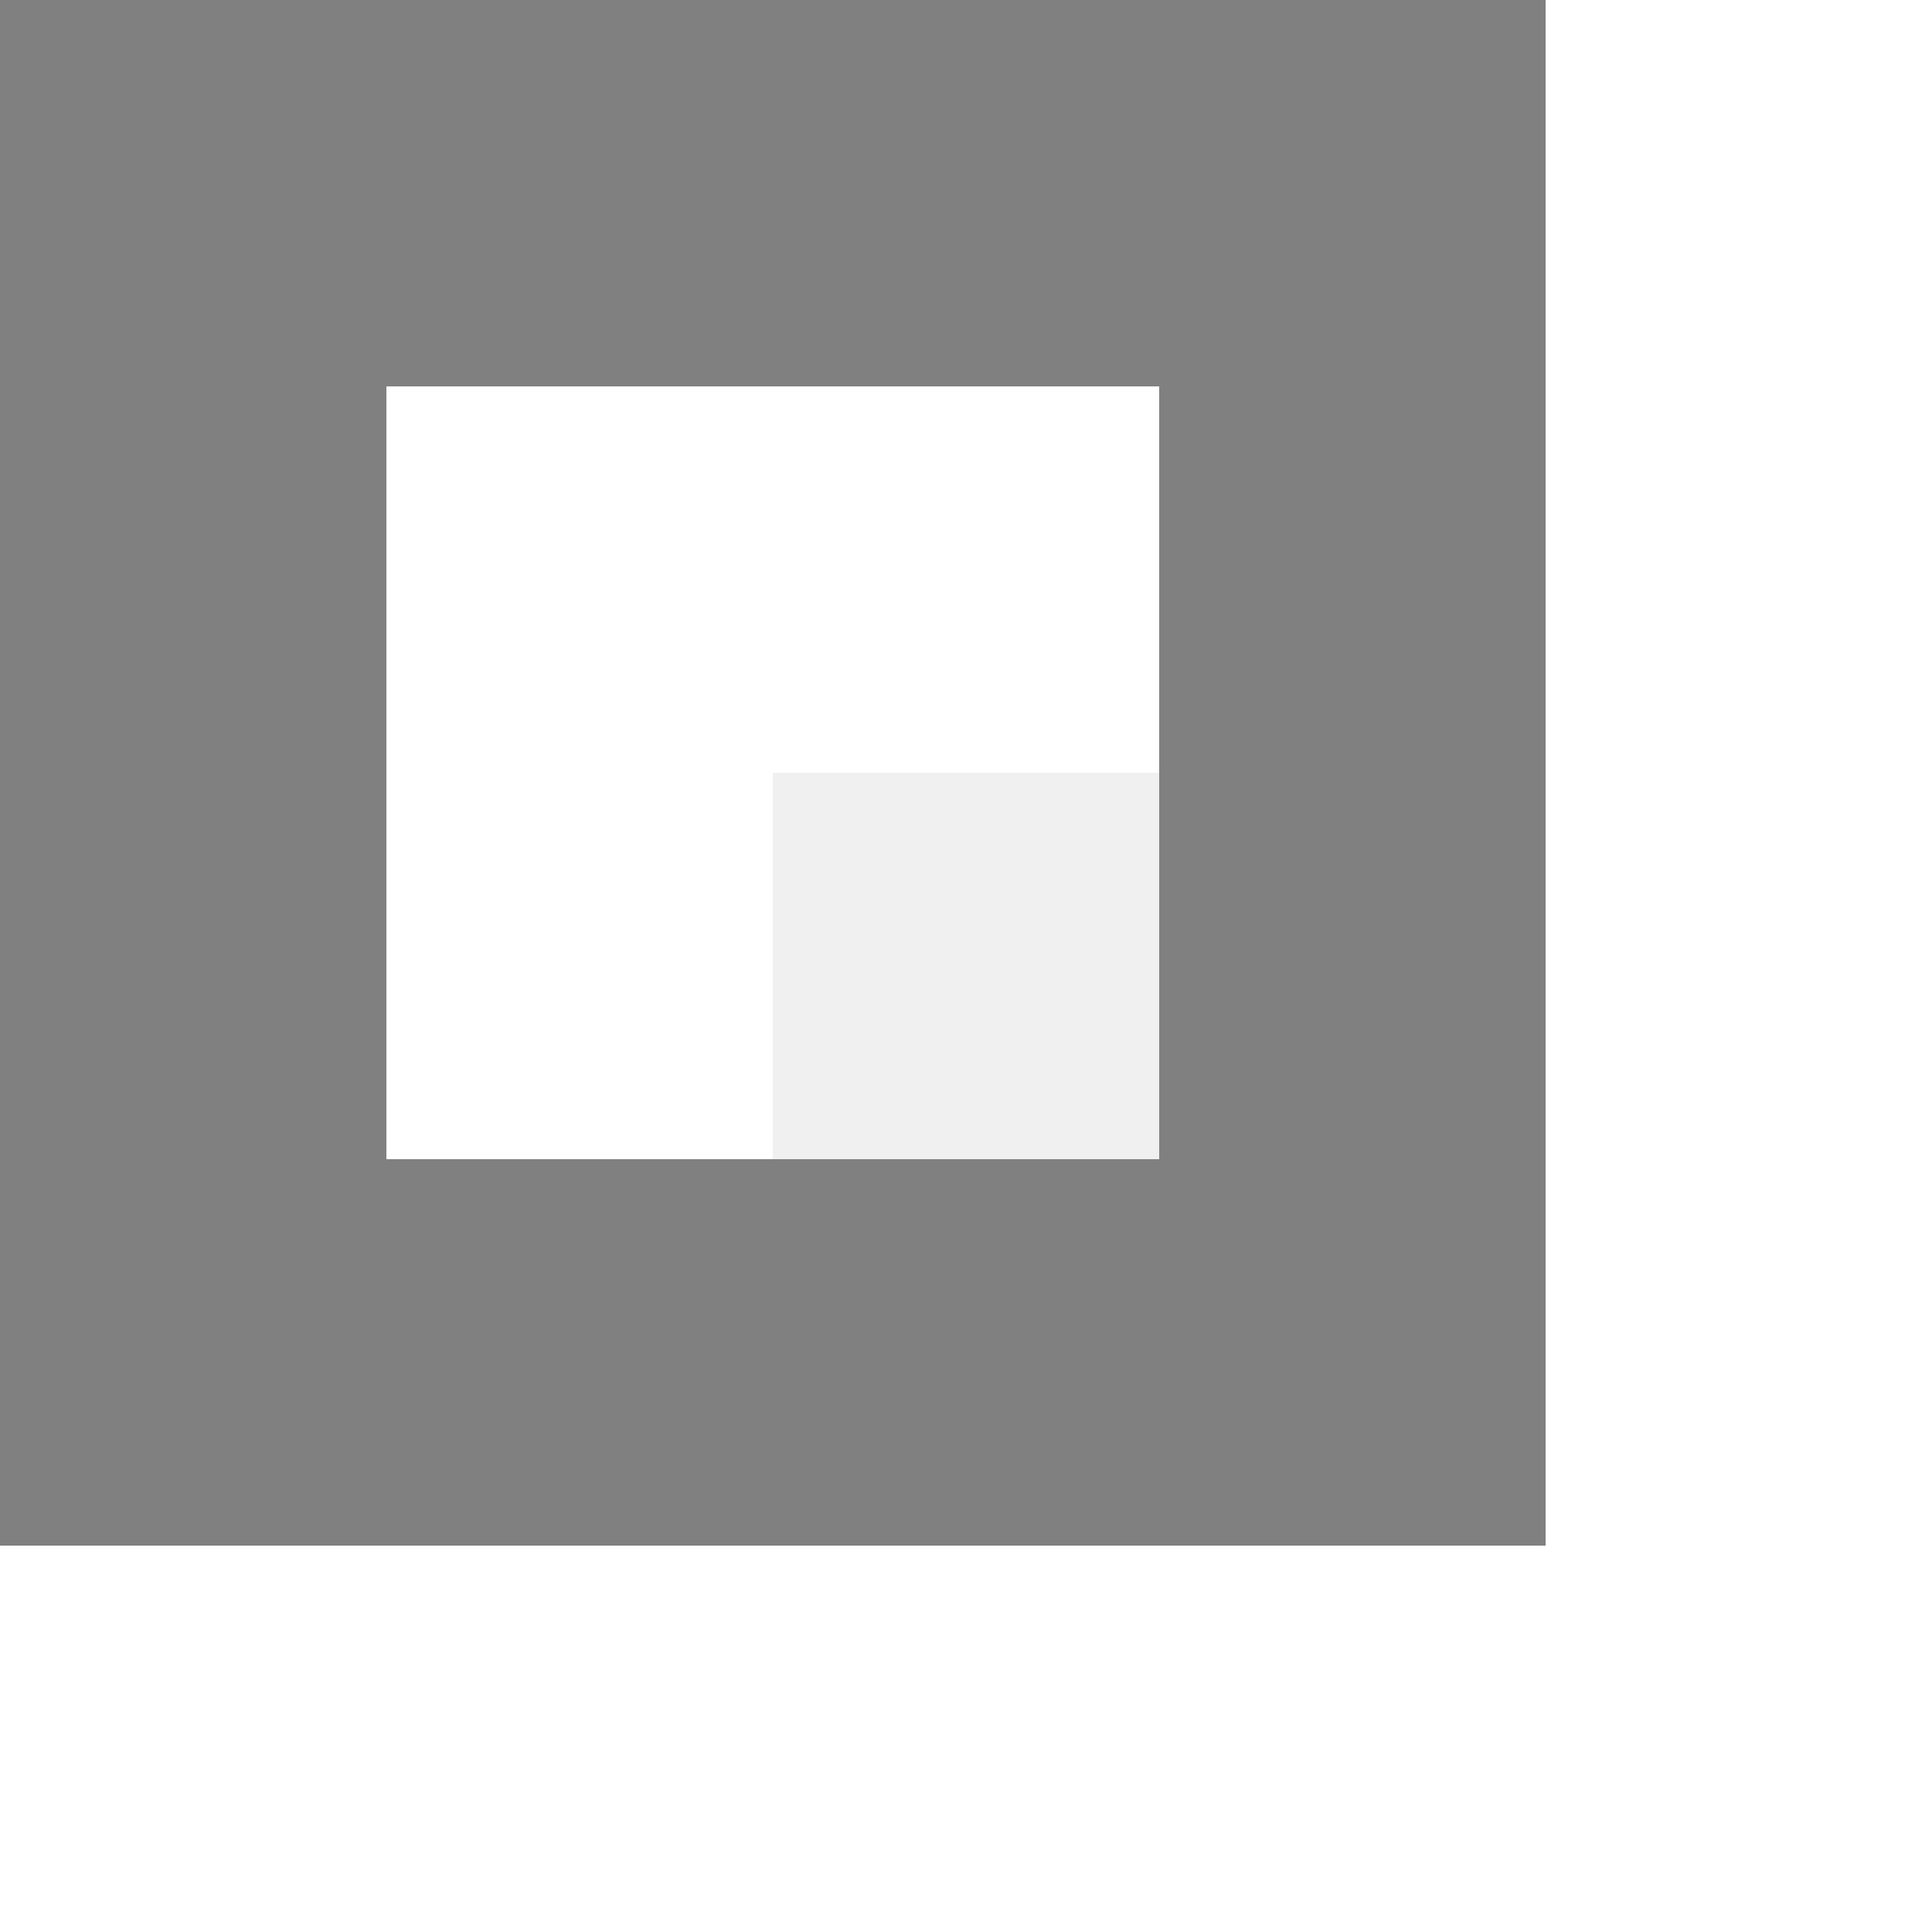
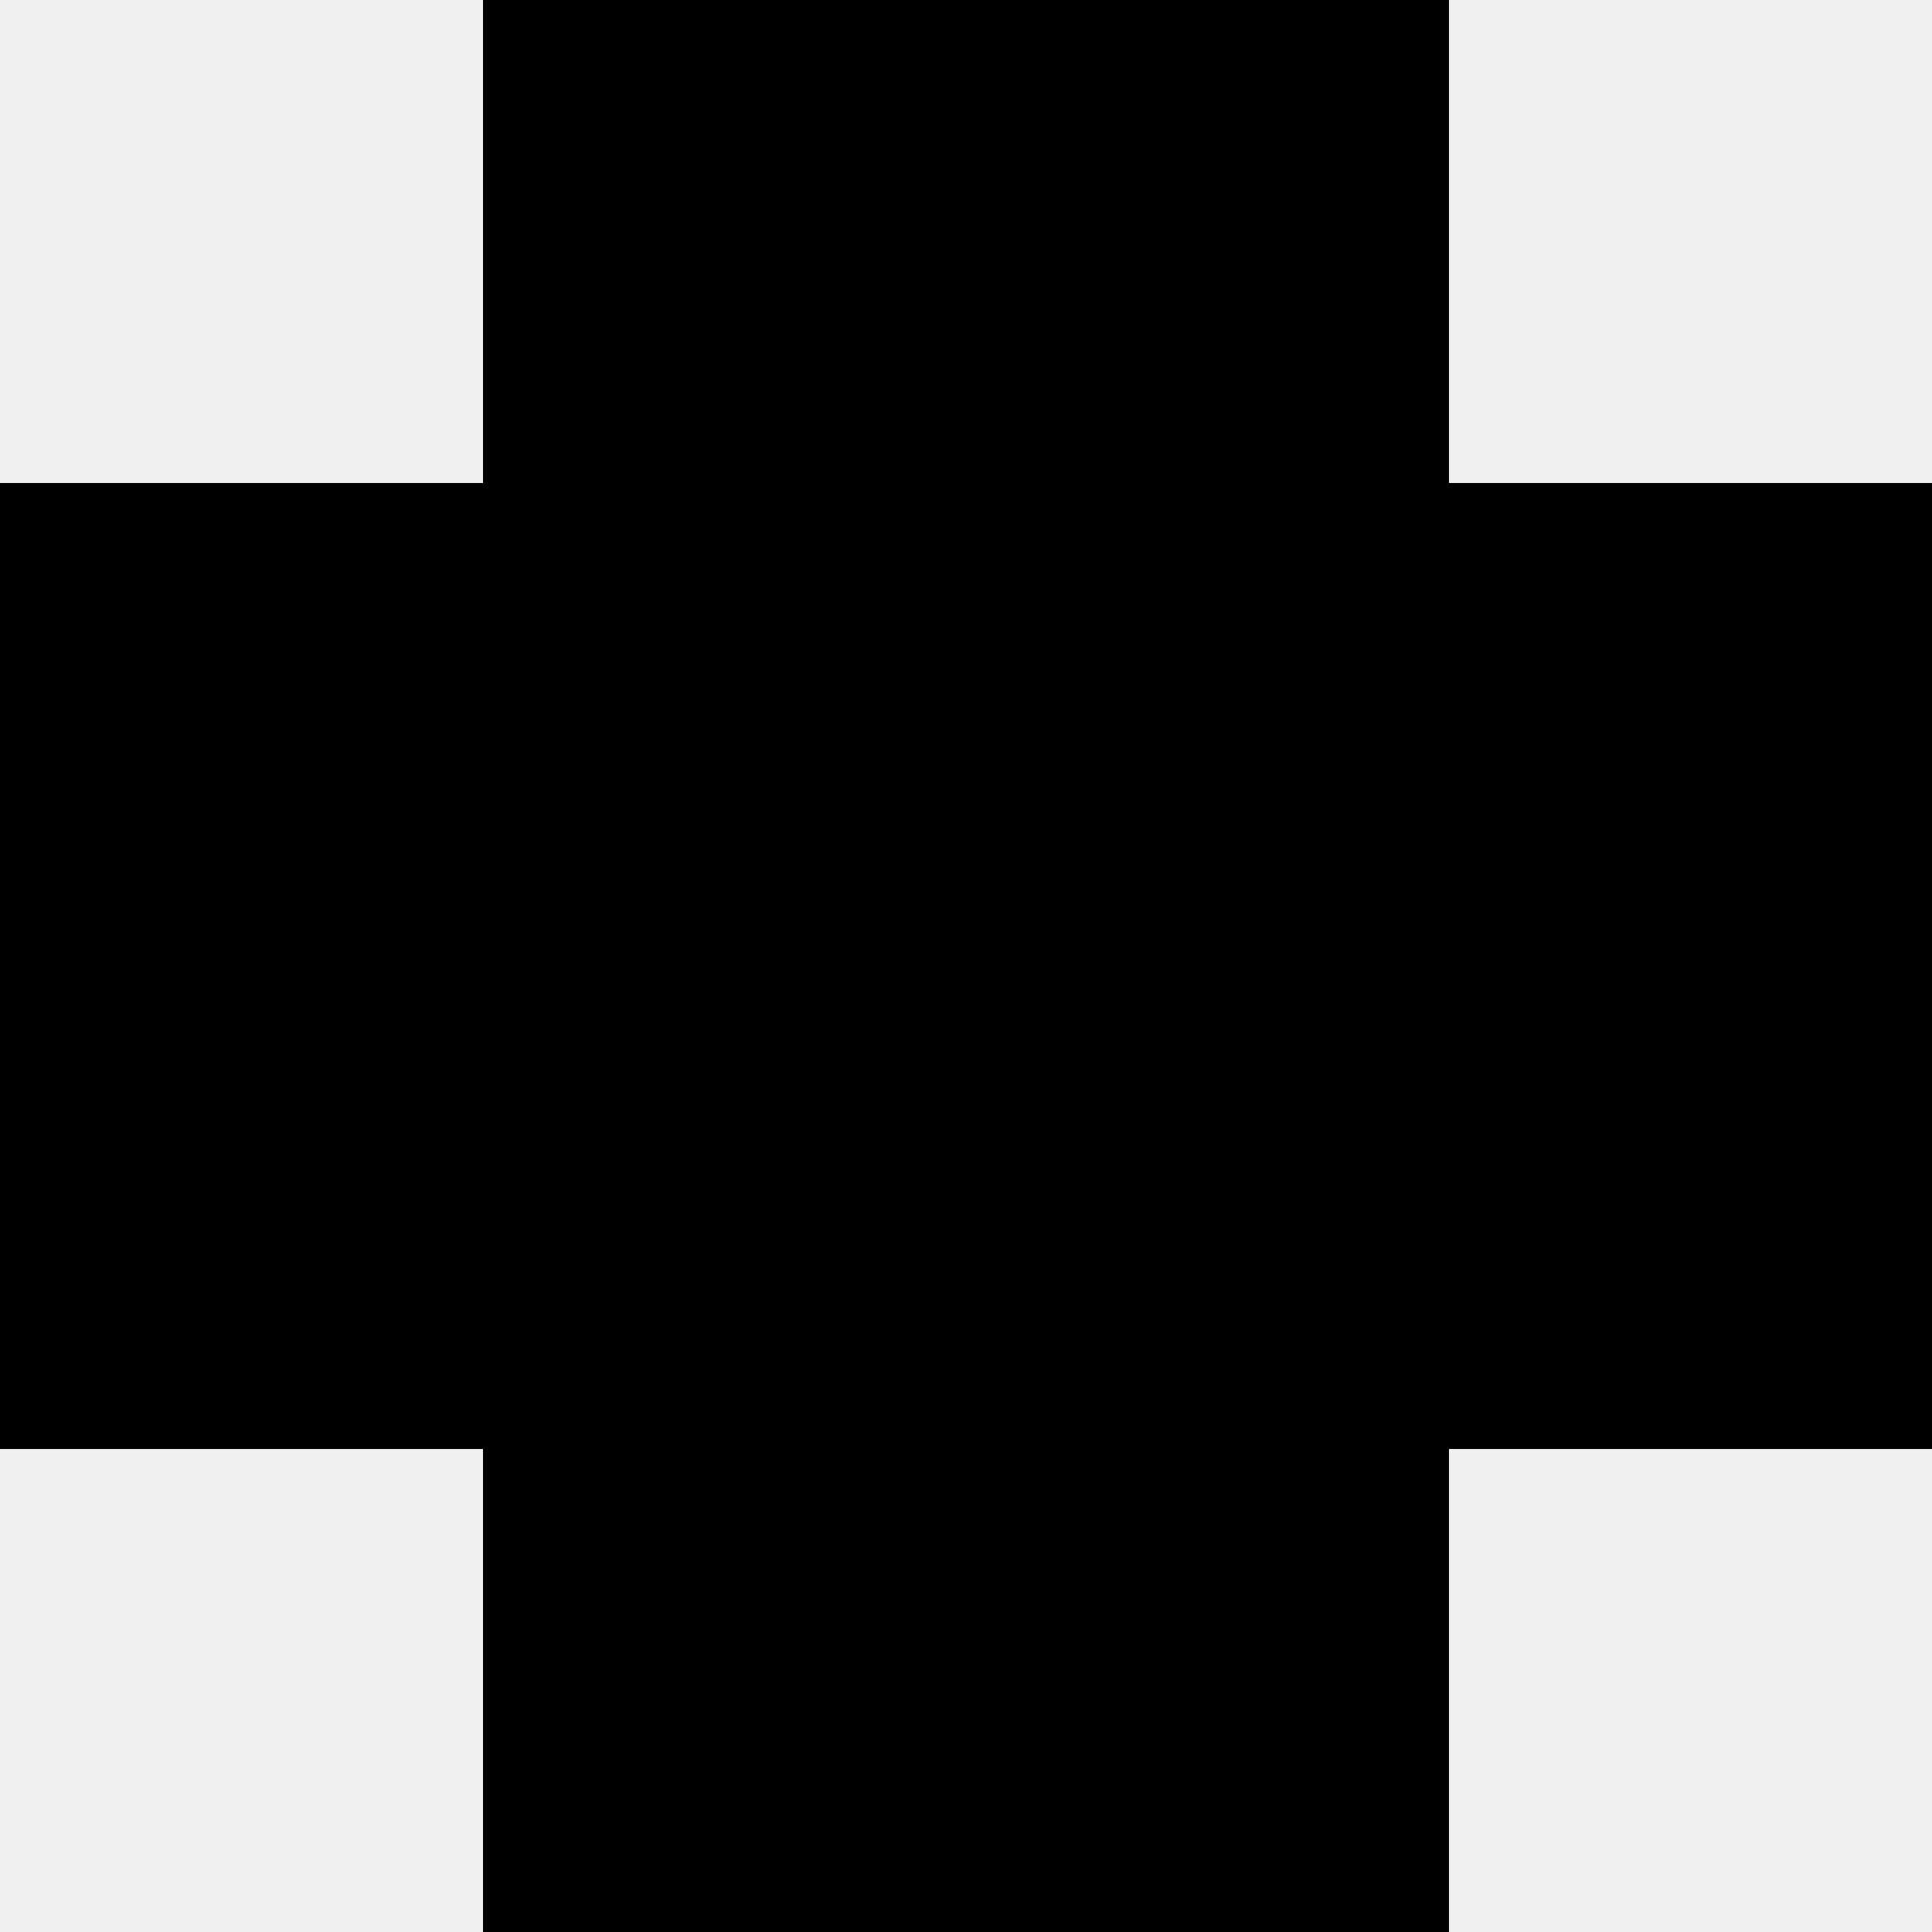
- <svg xmlns="http://www.w3.org/2000/svg" width="5" height="5" viewBox="0 0 5 5" fill="grey">
-   <path fill-rule="evenodd" clip-rule="evenodd" d="M0 0H5V5H0V2H2V3H3V2H0" fill="white" />
-   <path fill-rule="evenodd" clip-rule="evenodd" d="M0 0H4V4H0V1H1V3H3V1H0" fill="#808080" />
+ <svg xmlns="http://www.w3.org/2000/svg" width="4" height="4" viewBox="0 0 4 4" fill="none">
+   <path fill-rule="evenodd" clip-rule="evenodd" d="M3 0H1V1H0V2V3H1V4H3V3H4V2V1H3V0Z" fill="black" />
</svg>
